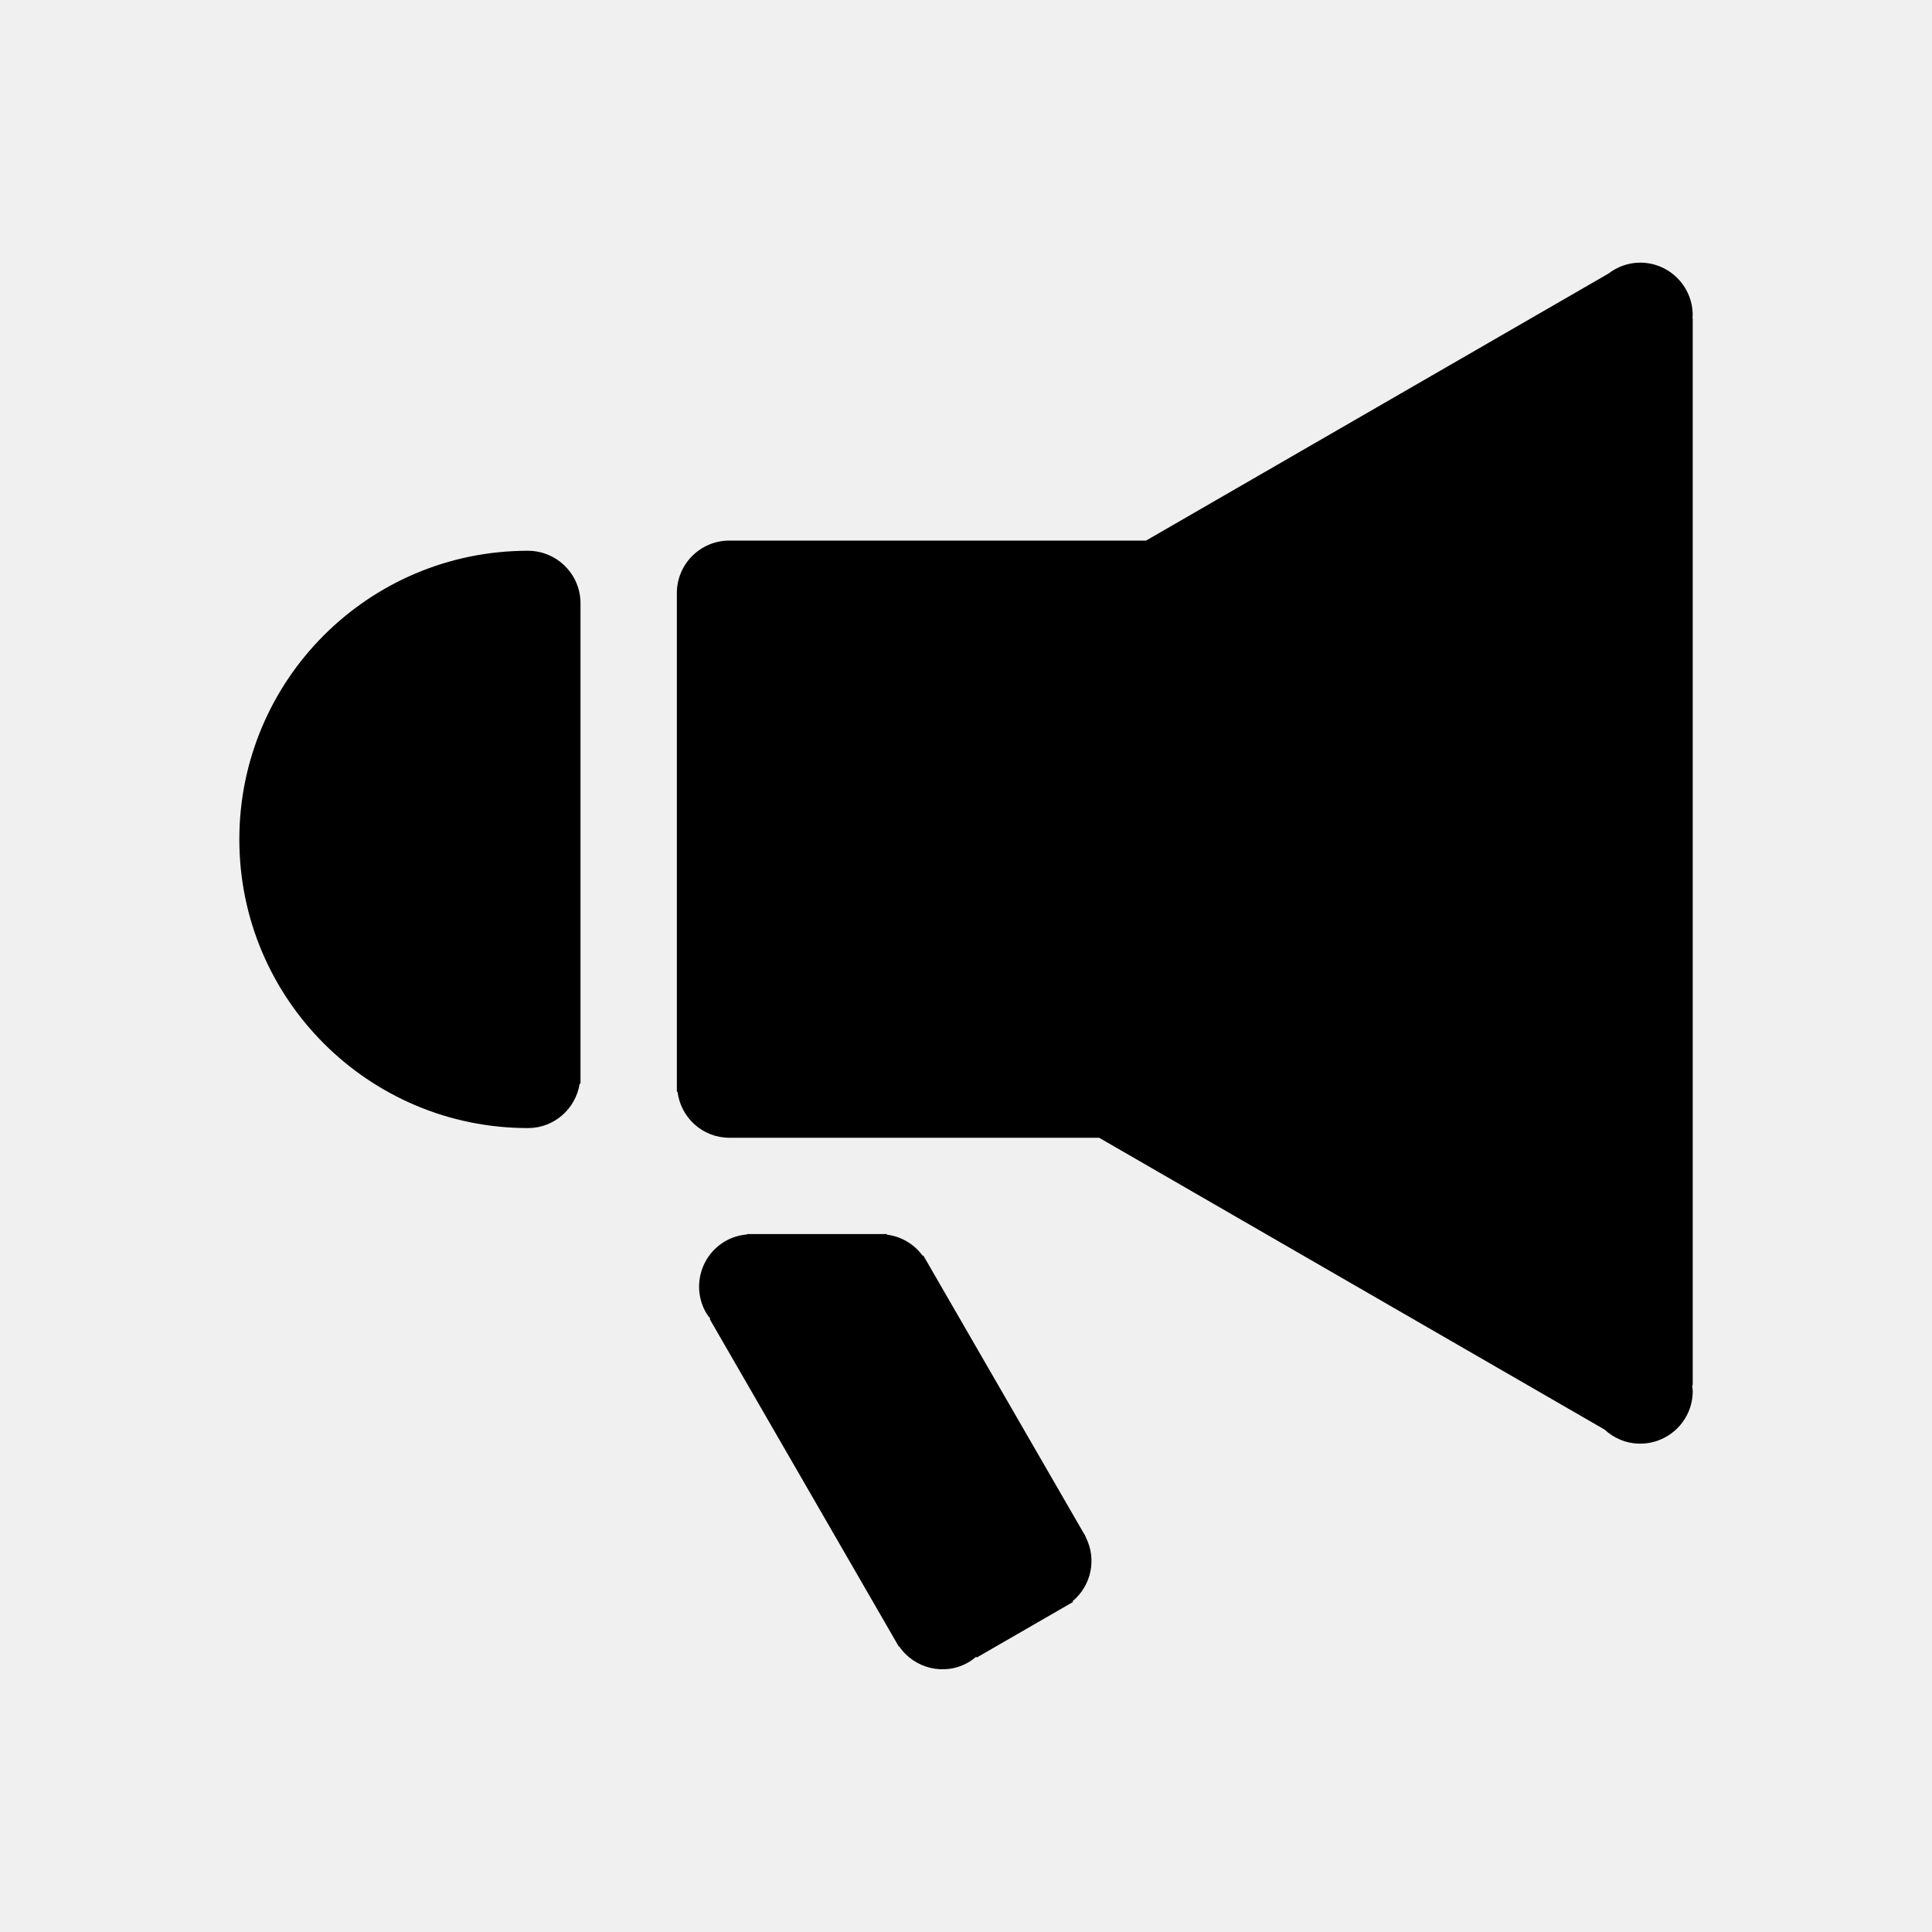
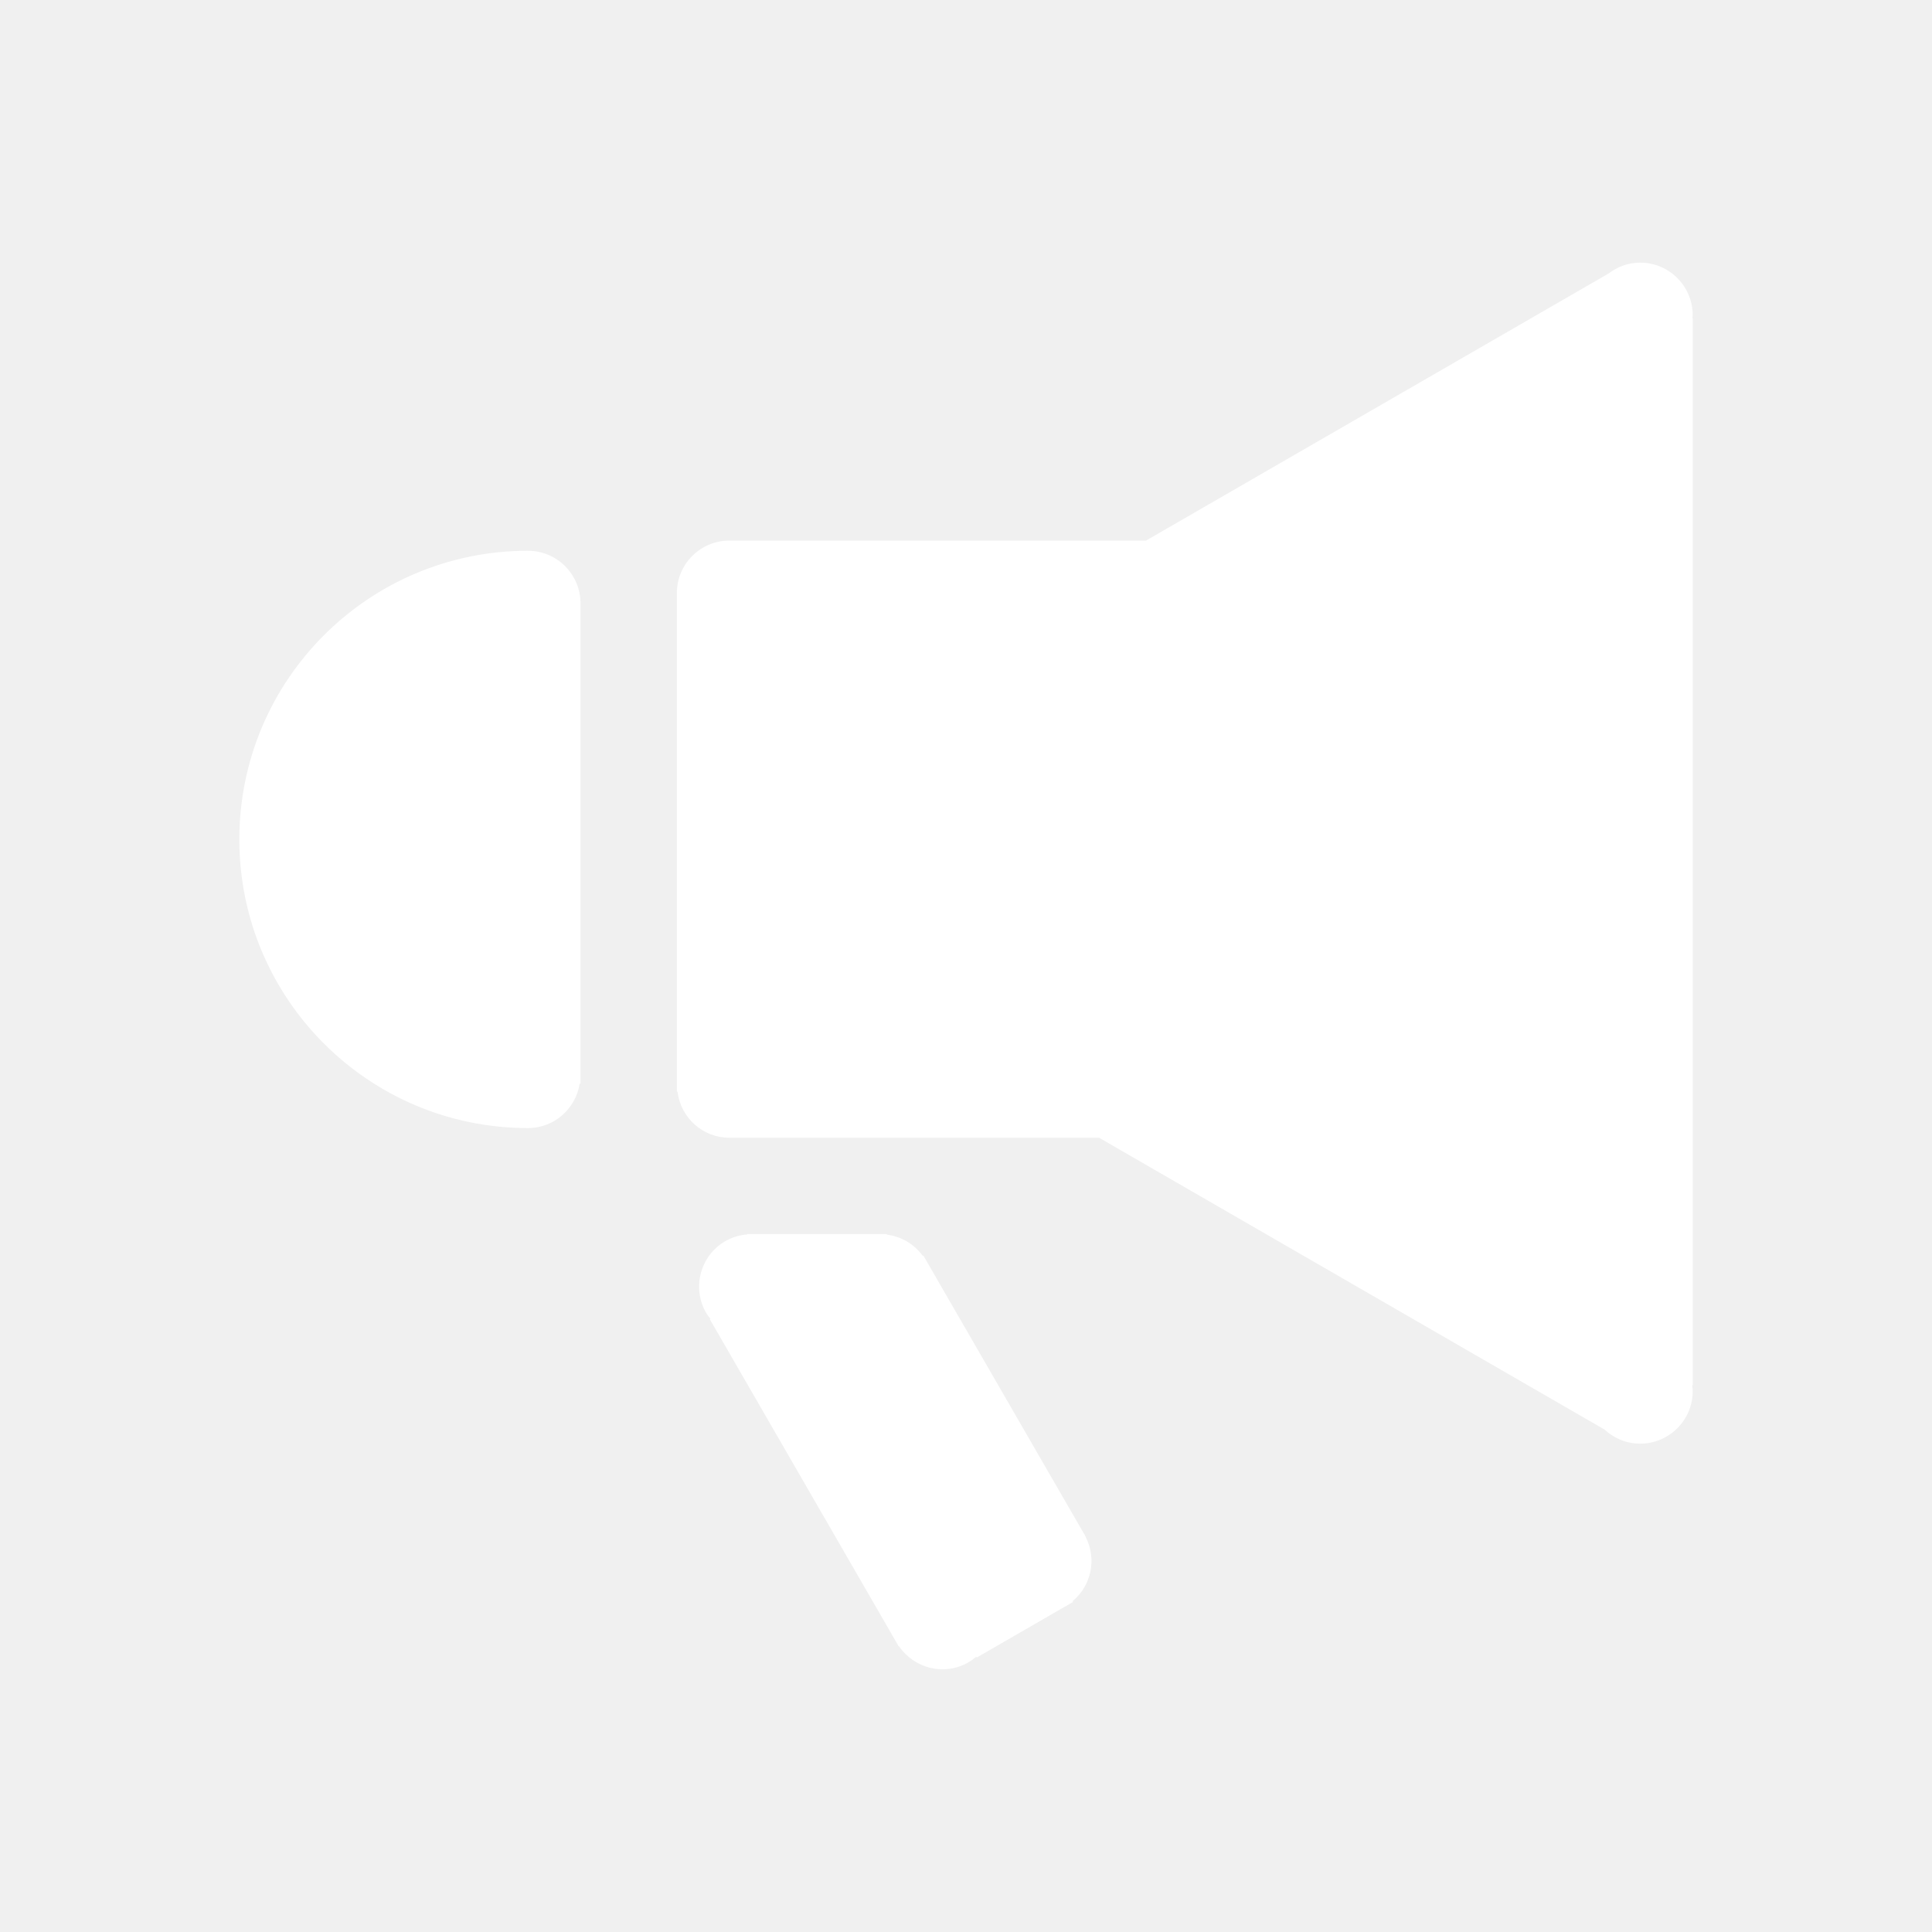
<svg xmlns="http://www.w3.org/2000/svg" width="100" height="100" viewBox="0 0 100 100">
-   <path d="M27.328 28.507c-8.252 0-14.94 6.69-14.94 14.94s6.688 14.942 14.94 14.942c1.357 0 2.472-1 2.676-2.3h.043V31.228c0-1.5-1.218-2.72-2.72-2.72zm60.286-12.193c0-1.5-1.217-2.72-2.72-2.72-.622 0-1.19.22-1.647.57L59.32 27.98H37.754c-1.502 0-2.72 1.216-2.72 2.718v25.81h.035c.165 1.34 1.296 2.382 2.683 2.382H56.89l26.16 15.103c.486.45 1.13.73 1.845.73 1.5 0 2.72-1.217 2.72-2.718 0-.103-.02-.2-.03-.3h.03V16.47h-.017c.003-.053.016-.103.016-.158zM56.212 79.572l-.038-.066c-.013-.024-.02-.05-.033-.073s-.03-.042-.043-.064L47.79 64.983l-.03.018c-.455-.624-1.13-1.006-1.858-1.096v-.03H38.68v.018c-.388.032-.775.14-1.135.347-1.3.75-1.746 2.415-.995 3.715.064.11.142.206.22.303l-.033.02 9.678 16.762c0 .002 0 .003.002.005 0 .002.002.003.003.004l.097.17.017-.01c.794 1.163 2.356 1.55 3.596.83.145-.084.276-.183.4-.287l.024.043 4.983-2.876-.023-.04c.965-.796 1.264-2.164.69-3.305l.008-.004z" />
+   <path fill="#fff" d="M27.328 28.507c-8.252 0-14.94 6.69-14.94 14.94s6.688 14.942 14.94 14.942c1.357 0 2.472-1 2.676-2.3h.043V31.228c0-1.5-1.218-2.72-2.72-2.72zm60.286-12.193c0-1.5-1.217-2.72-2.72-2.72-.622 0-1.19.22-1.647.57L59.32 27.98H37.754c-1.502 0-2.72 1.216-2.72 2.718v25.81h.035c.165 1.34 1.296 2.382 2.683 2.382H56.89l26.16 15.103c.486.45 1.13.73 1.845.73 1.5 0 2.72-1.217 2.72-2.718 0-.103-.02-.2-.03-.3h.03V16.47h-.017c.003-.053.016-.103.016-.158zM56.212 79.572l-.038-.066c-.013-.024-.02-.05-.033-.073s-.03-.042-.043-.064L47.79 64.983l-.03.018c-.455-.624-1.13-1.006-1.858-1.096v-.03H38.68v.018c-.388.032-.775.14-1.135.347-1.3.75-1.746 2.415-.995 3.715.064.11.142.206.22.303l-.033.02 9.678 16.762c0 .002 0 .003.002.005 0 .002.002.003.003.004l.097.17.017-.01c.794 1.163 2.356 1.55 3.596.83.145-.084.276-.183.4-.287l.024.043 4.983-2.876-.023-.04c.965-.796 1.264-2.164.69-3.305l.008-.004z" />
</svg>
